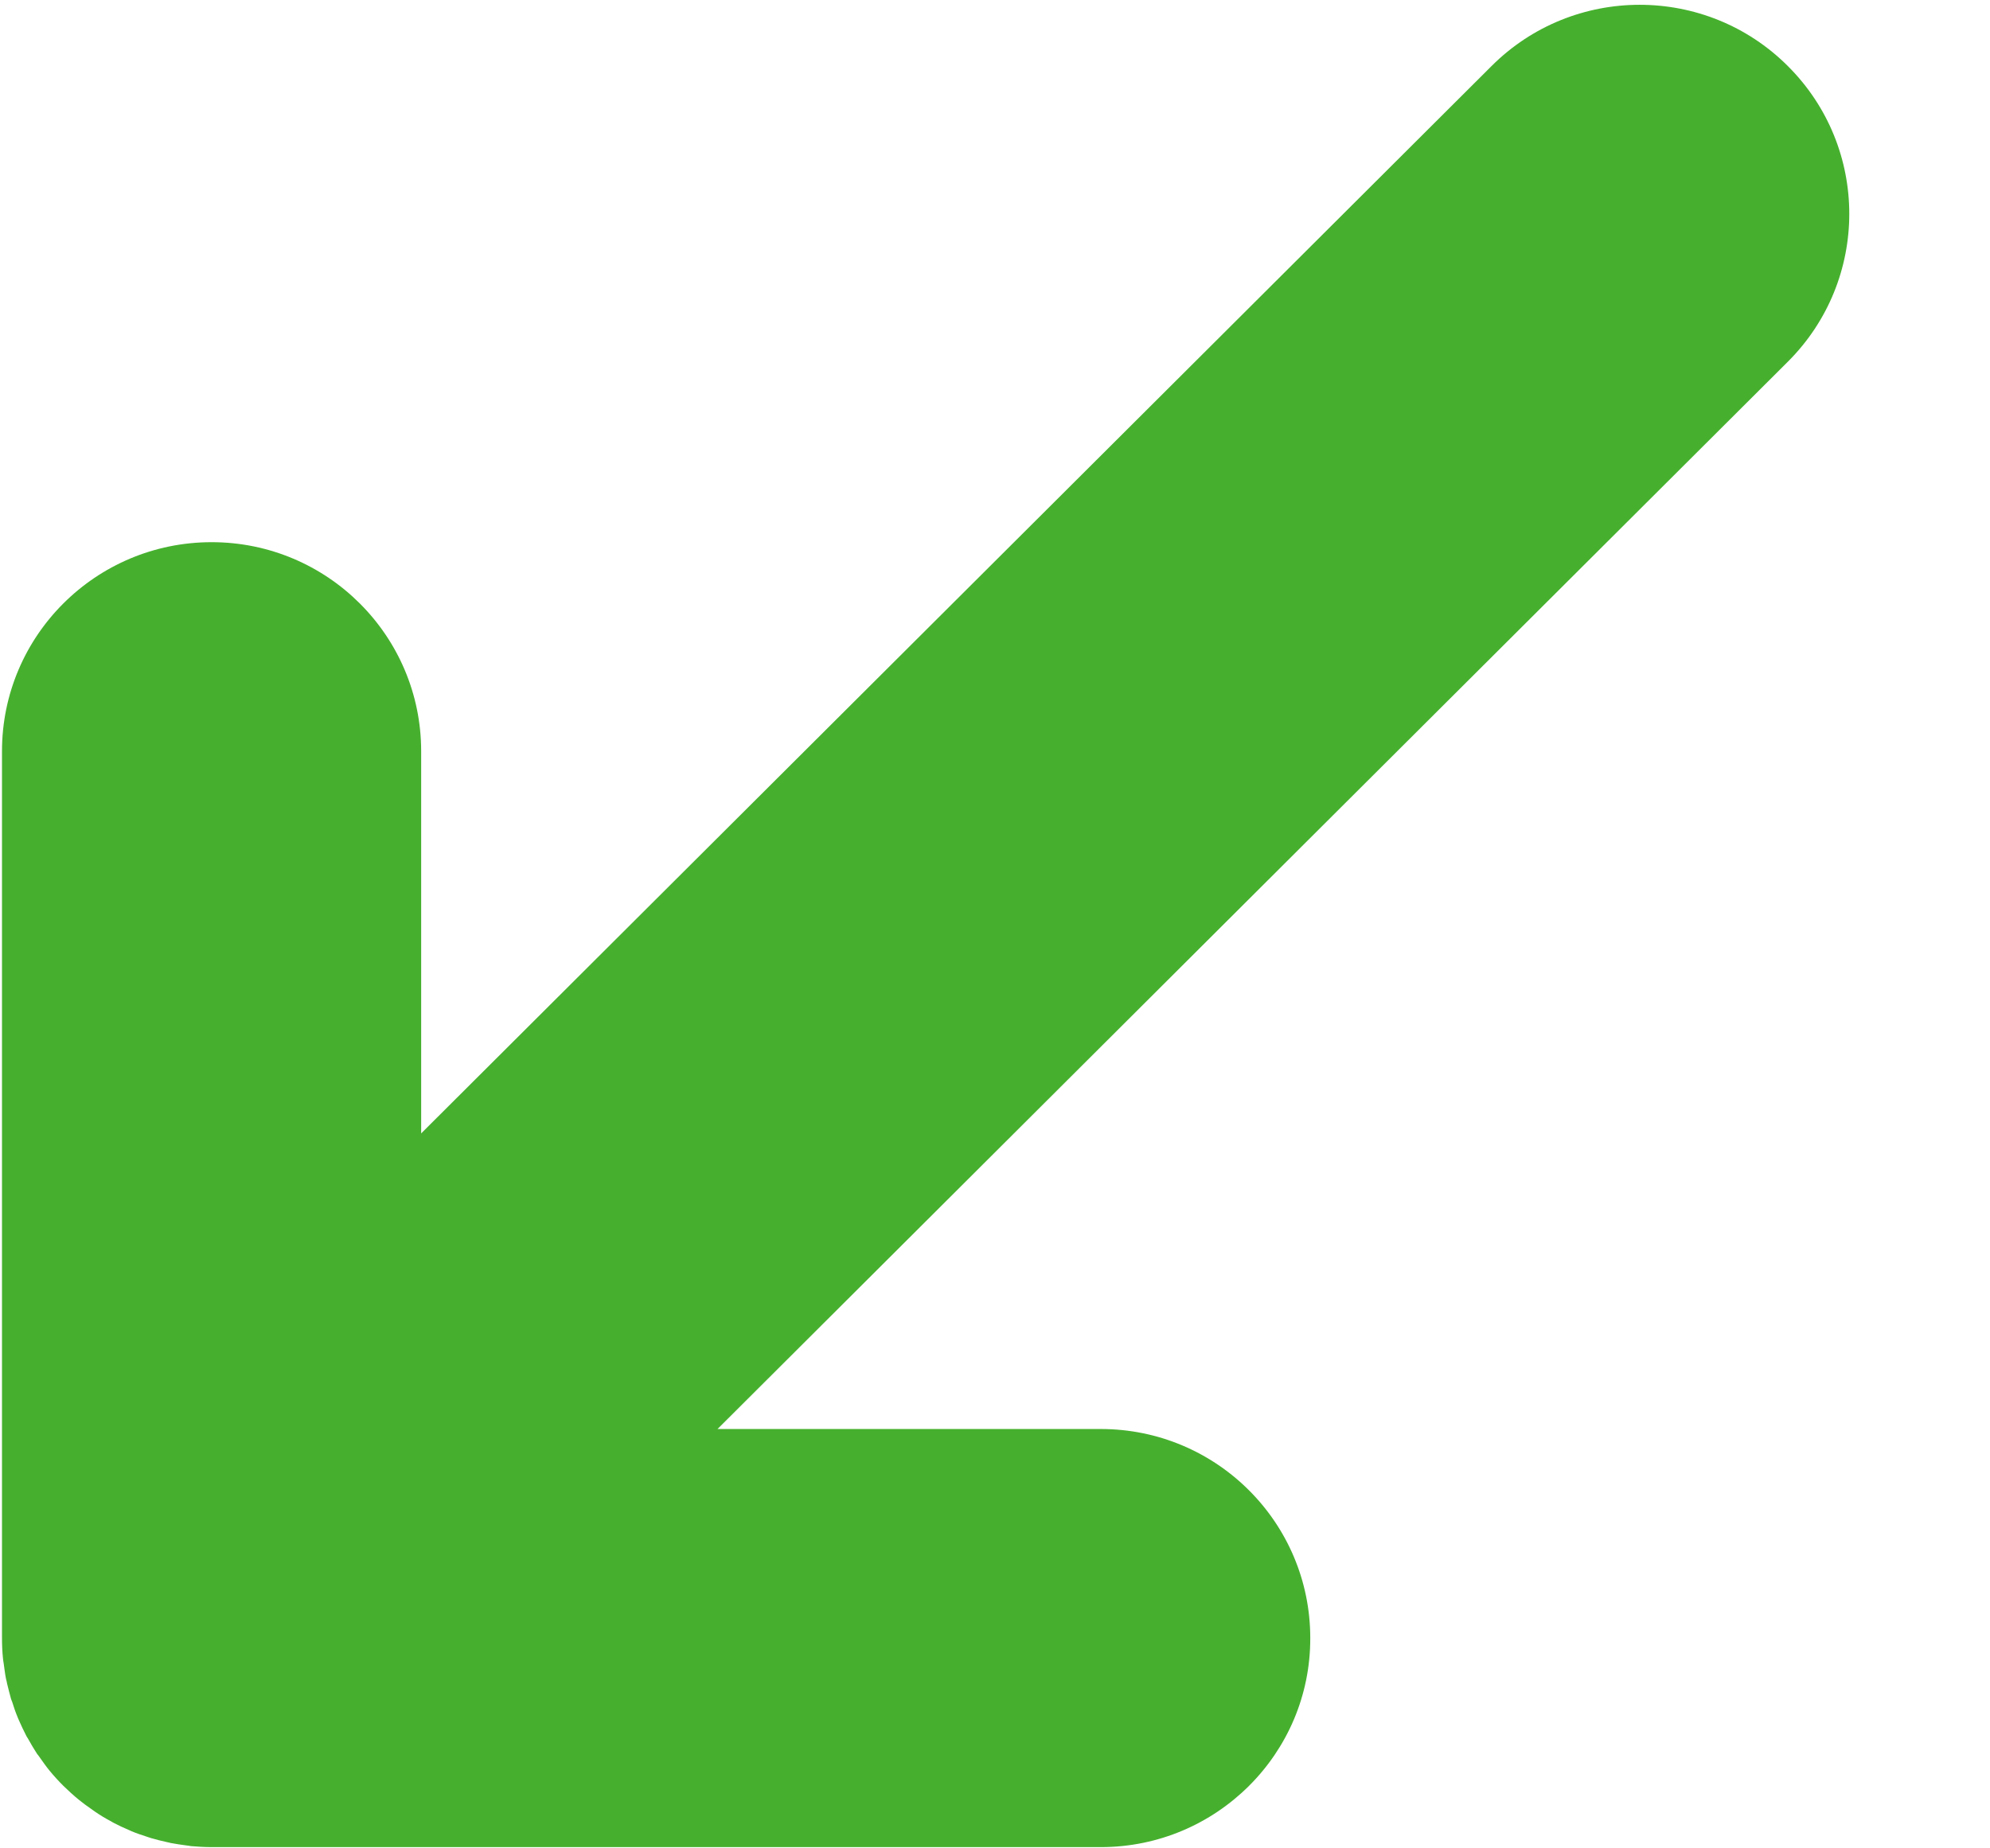
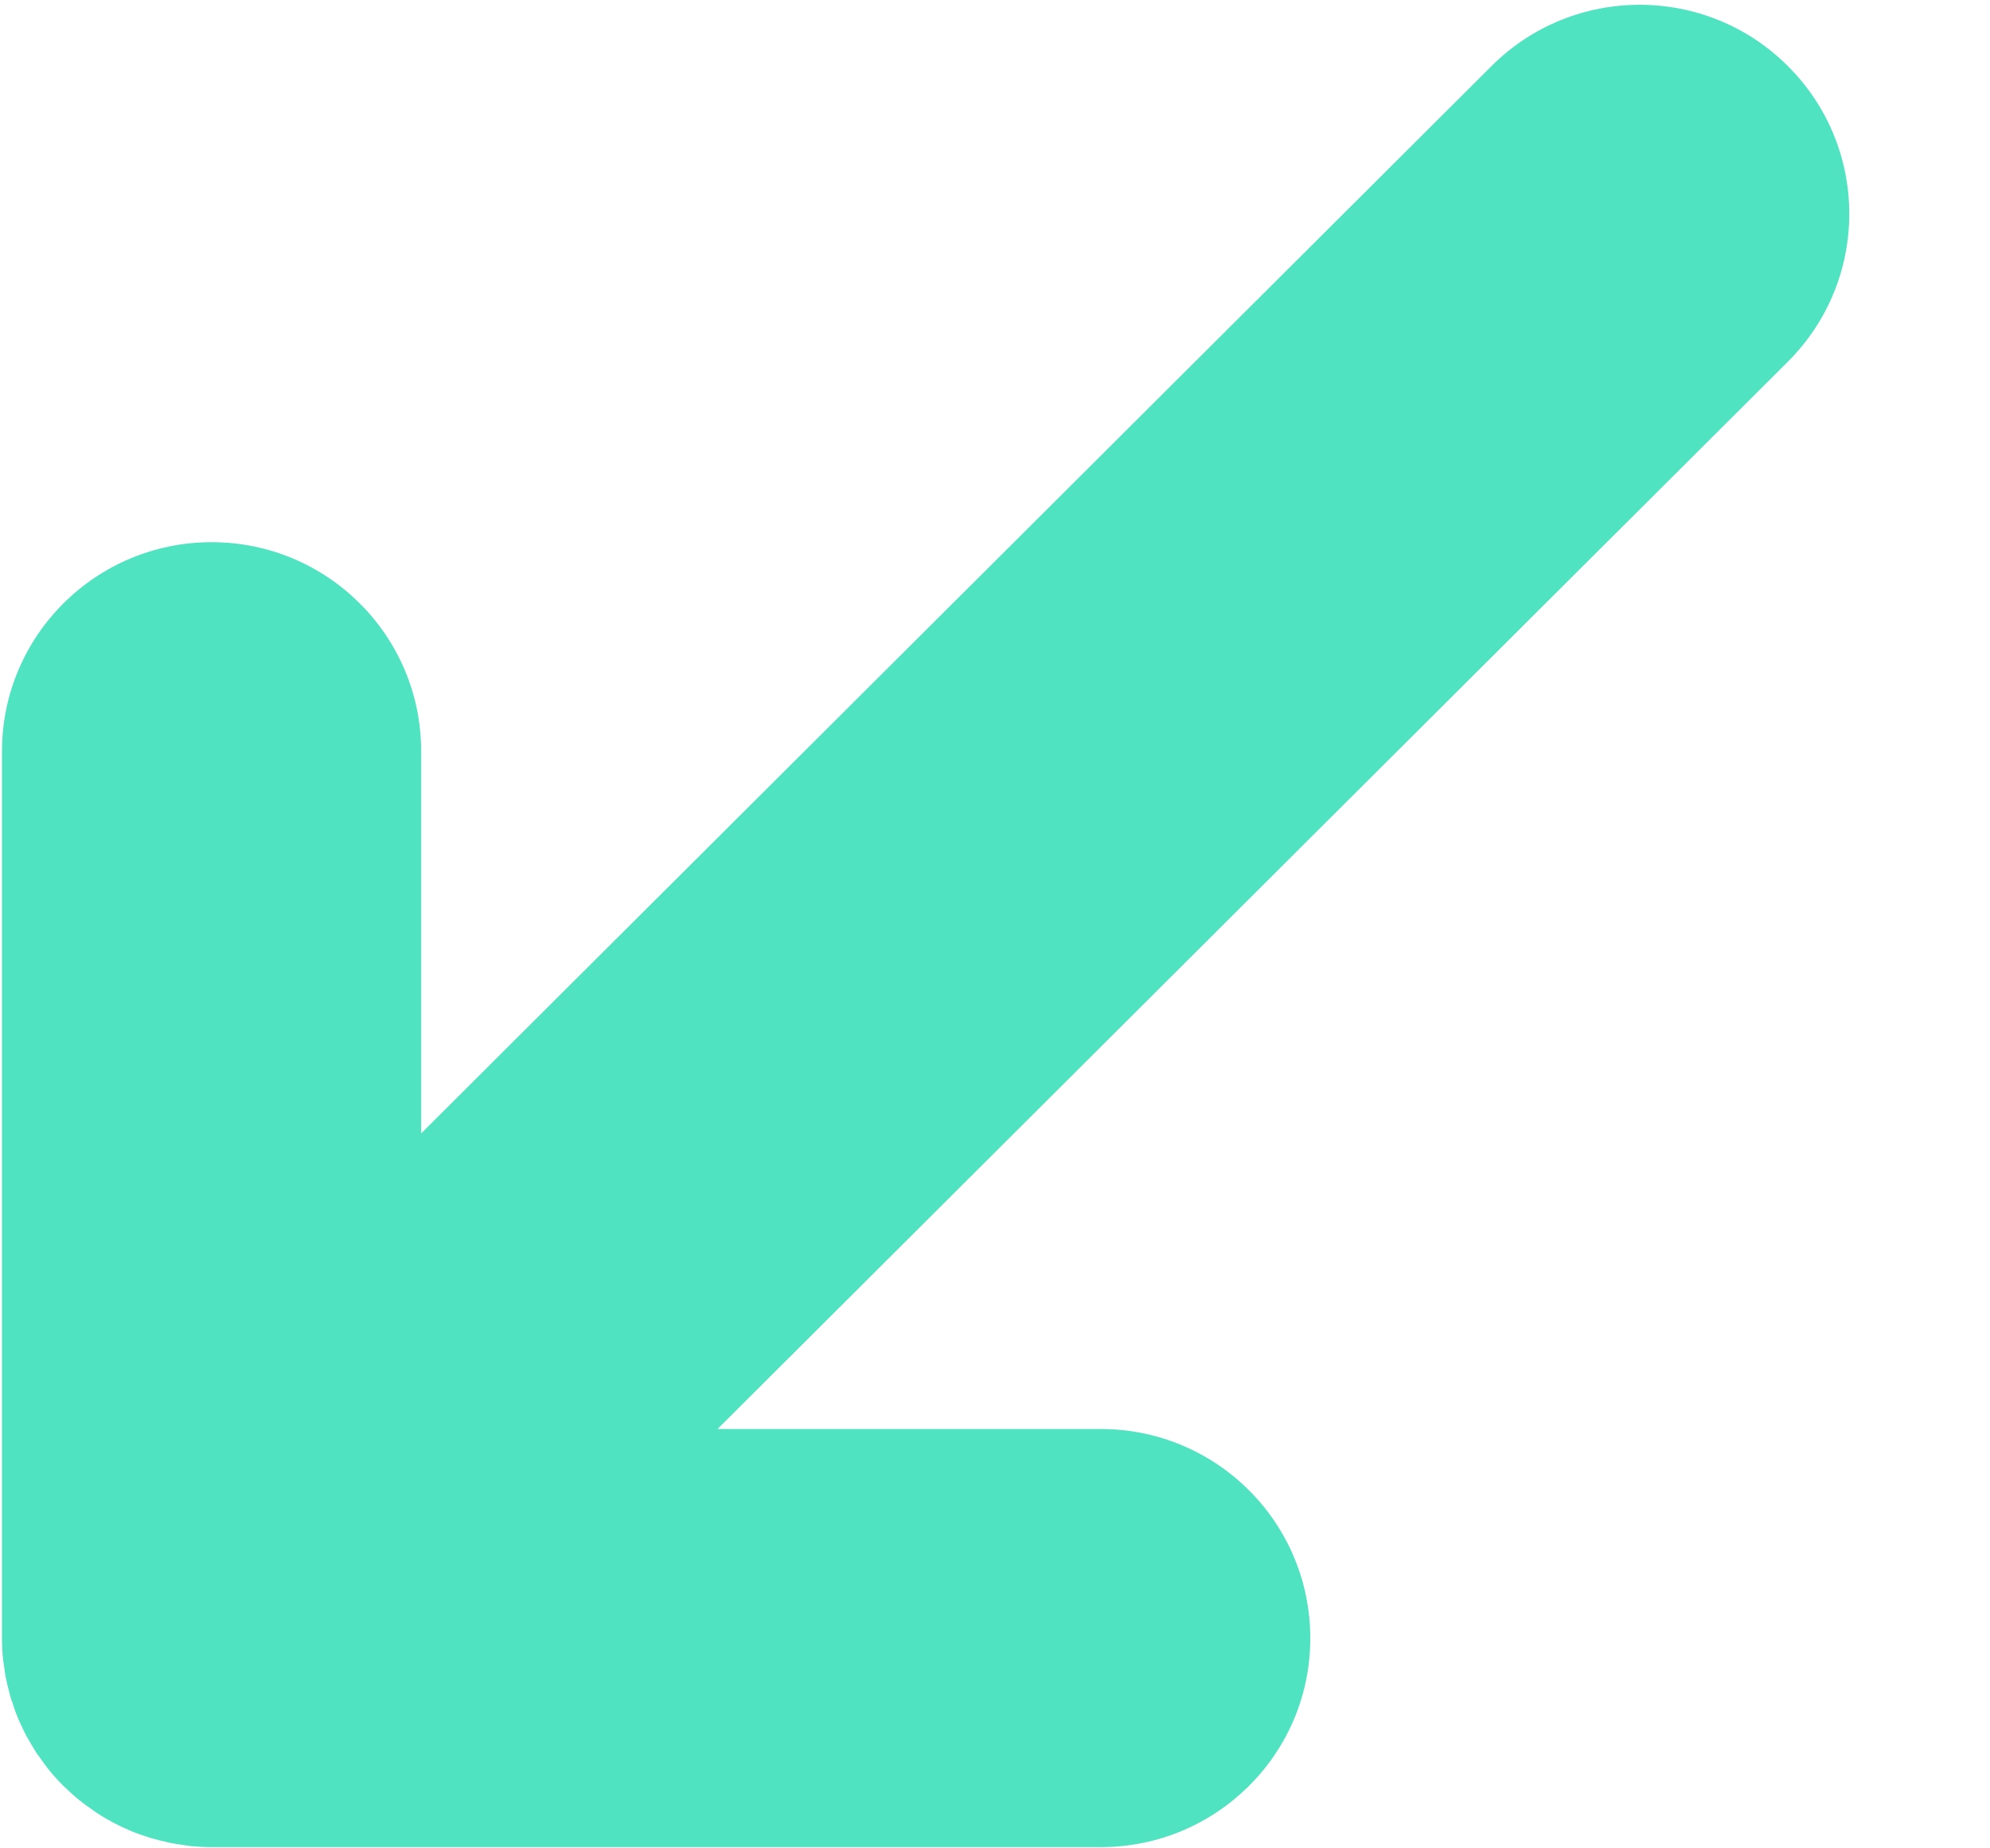
<svg xmlns="http://www.w3.org/2000/svg" width="14px" height="13px">
-   <path fill-rule="evenodd" fill="rgb(70, 176, 46)" d="M5.048,10.055 L12.578,2.545 C13.154,1.970 13.154,1.039 12.578,0.465 C12.003,-0.110 11.068,-0.110 10.493,0.465 L2.963,7.975 L2.963,5.286 C2.963,4.474 2.303,3.815 1.489,3.815 C0.674,3.815 0.014,4.474 0.014,5.286 L0.014,11.525 C0.014,11.574 0.016,11.621 0.021,11.670 C0.022,11.681 0.024,11.693 0.026,11.705 C0.031,11.740 0.035,11.776 0.042,11.812 C0.044,11.822 0.048,11.832 0.049,11.843 C0.058,11.879 0.067,11.916 0.077,11.952 C0.079,11.959 0.082,11.966 0.085,11.973 C0.097,12.012 0.110,12.050 0.126,12.088 C0.128,12.092 0.130,12.097 0.132,12.102 C0.149,12.141 0.167,12.179 0.187,12.218 C0.190,12.222 0.193,12.227 0.196,12.232 C0.216,12.269 0.238,12.305 0.261,12.341 C0.269,12.351 0.277,12.361 0.284,12.372 C0.304,12.400 0.324,12.429 0.347,12.457 C0.378,12.495 0.411,12.531 0.446,12.566 C0.481,12.600 0.518,12.634 0.555,12.664 C0.583,12.687 0.612,12.708 0.641,12.728 C0.652,12.735 0.661,12.743 0.672,12.750 C0.707,12.774 0.744,12.796 0.782,12.816 C0.786,12.818 0.791,12.821 0.795,12.824 C0.833,12.844 0.872,12.862 0.912,12.879 C0.917,12.881 0.921,12.883 0.925,12.885 C0.963,12.901 1.002,12.914 1.040,12.926 C1.048,12.929 1.054,12.931 1.061,12.933 C1.098,12.944 1.135,12.953 1.171,12.961 C1.182,12.963 1.192,12.966 1.201,12.968 C1.238,12.975 1.273,12.980 1.310,12.985 C1.321,12.986 1.332,12.988 1.344,12.990 C1.392,12.994 1.441,12.997 1.489,12.997 L7.744,12.997 C8.152,12.997 8.520,12.832 8.787,12.566 C9.054,12.300 9.219,11.932 9.218,11.526 C9.218,10.714 8.559,10.055 7.744,10.055 L5.048,10.055 Z" />
+   <path fill-rule="evenodd" fill="#50E3C2" d="M5.048,10.055 L12.578,2.545 C13.154,1.970 13.154,1.039 12.578,0.465 C12.003,-0.110 11.068,-0.110 10.493,0.465 L2.963,7.975 L2.963,5.286 C2.963,4.474 2.303,3.815 1.489,3.815 C0.674,3.815 0.014,4.474 0.014,5.286 L0.014,11.525 C0.014,11.574 0.016,11.621 0.021,11.670 C0.022,11.681 0.024,11.693 0.026,11.705 C0.031,11.740 0.035,11.776 0.042,11.812 C0.044,11.822 0.048,11.832 0.049,11.843 C0.058,11.879 0.067,11.916 0.077,11.952 C0.079,11.959 0.082,11.966 0.085,11.973 C0.097,12.012 0.110,12.050 0.126,12.088 C0.128,12.092 0.130,12.097 0.132,12.102 C0.149,12.141 0.167,12.179 0.187,12.218 C0.190,12.222 0.193,12.227 0.196,12.232 C0.216,12.269 0.238,12.305 0.261,12.341 C0.269,12.351 0.277,12.361 0.284,12.372 C0.304,12.400 0.324,12.429 0.347,12.457 C0.378,12.495 0.411,12.531 0.446,12.566 C0.481,12.600 0.518,12.634 0.555,12.664 C0.583,12.687 0.612,12.708 0.641,12.728 C0.652,12.735 0.661,12.743 0.672,12.750 C0.707,12.774 0.744,12.796 0.782,12.816 C0.786,12.818 0.791,12.821 0.795,12.824 C0.833,12.844 0.872,12.862 0.912,12.879 C0.917,12.881 0.921,12.883 0.925,12.885 C0.963,12.901 1.002,12.914 1.040,12.926 C1.048,12.929 1.054,12.931 1.061,12.933 C1.098,12.944 1.135,12.953 1.171,12.961 C1.182,12.963 1.192,12.966 1.201,12.968 C1.238,12.975 1.273,12.980 1.310,12.985 C1.321,12.986 1.332,12.988 1.344,12.990 C1.392,12.994 1.441,12.997 1.489,12.997 L7.744,12.997 C8.152,12.997 8.520,12.832 8.787,12.566 C9.054,12.300 9.219,11.932 9.218,11.526 C9.218,10.714 8.559,10.055 7.744,10.055 L5.048,10.055 Z" />
</svg>
